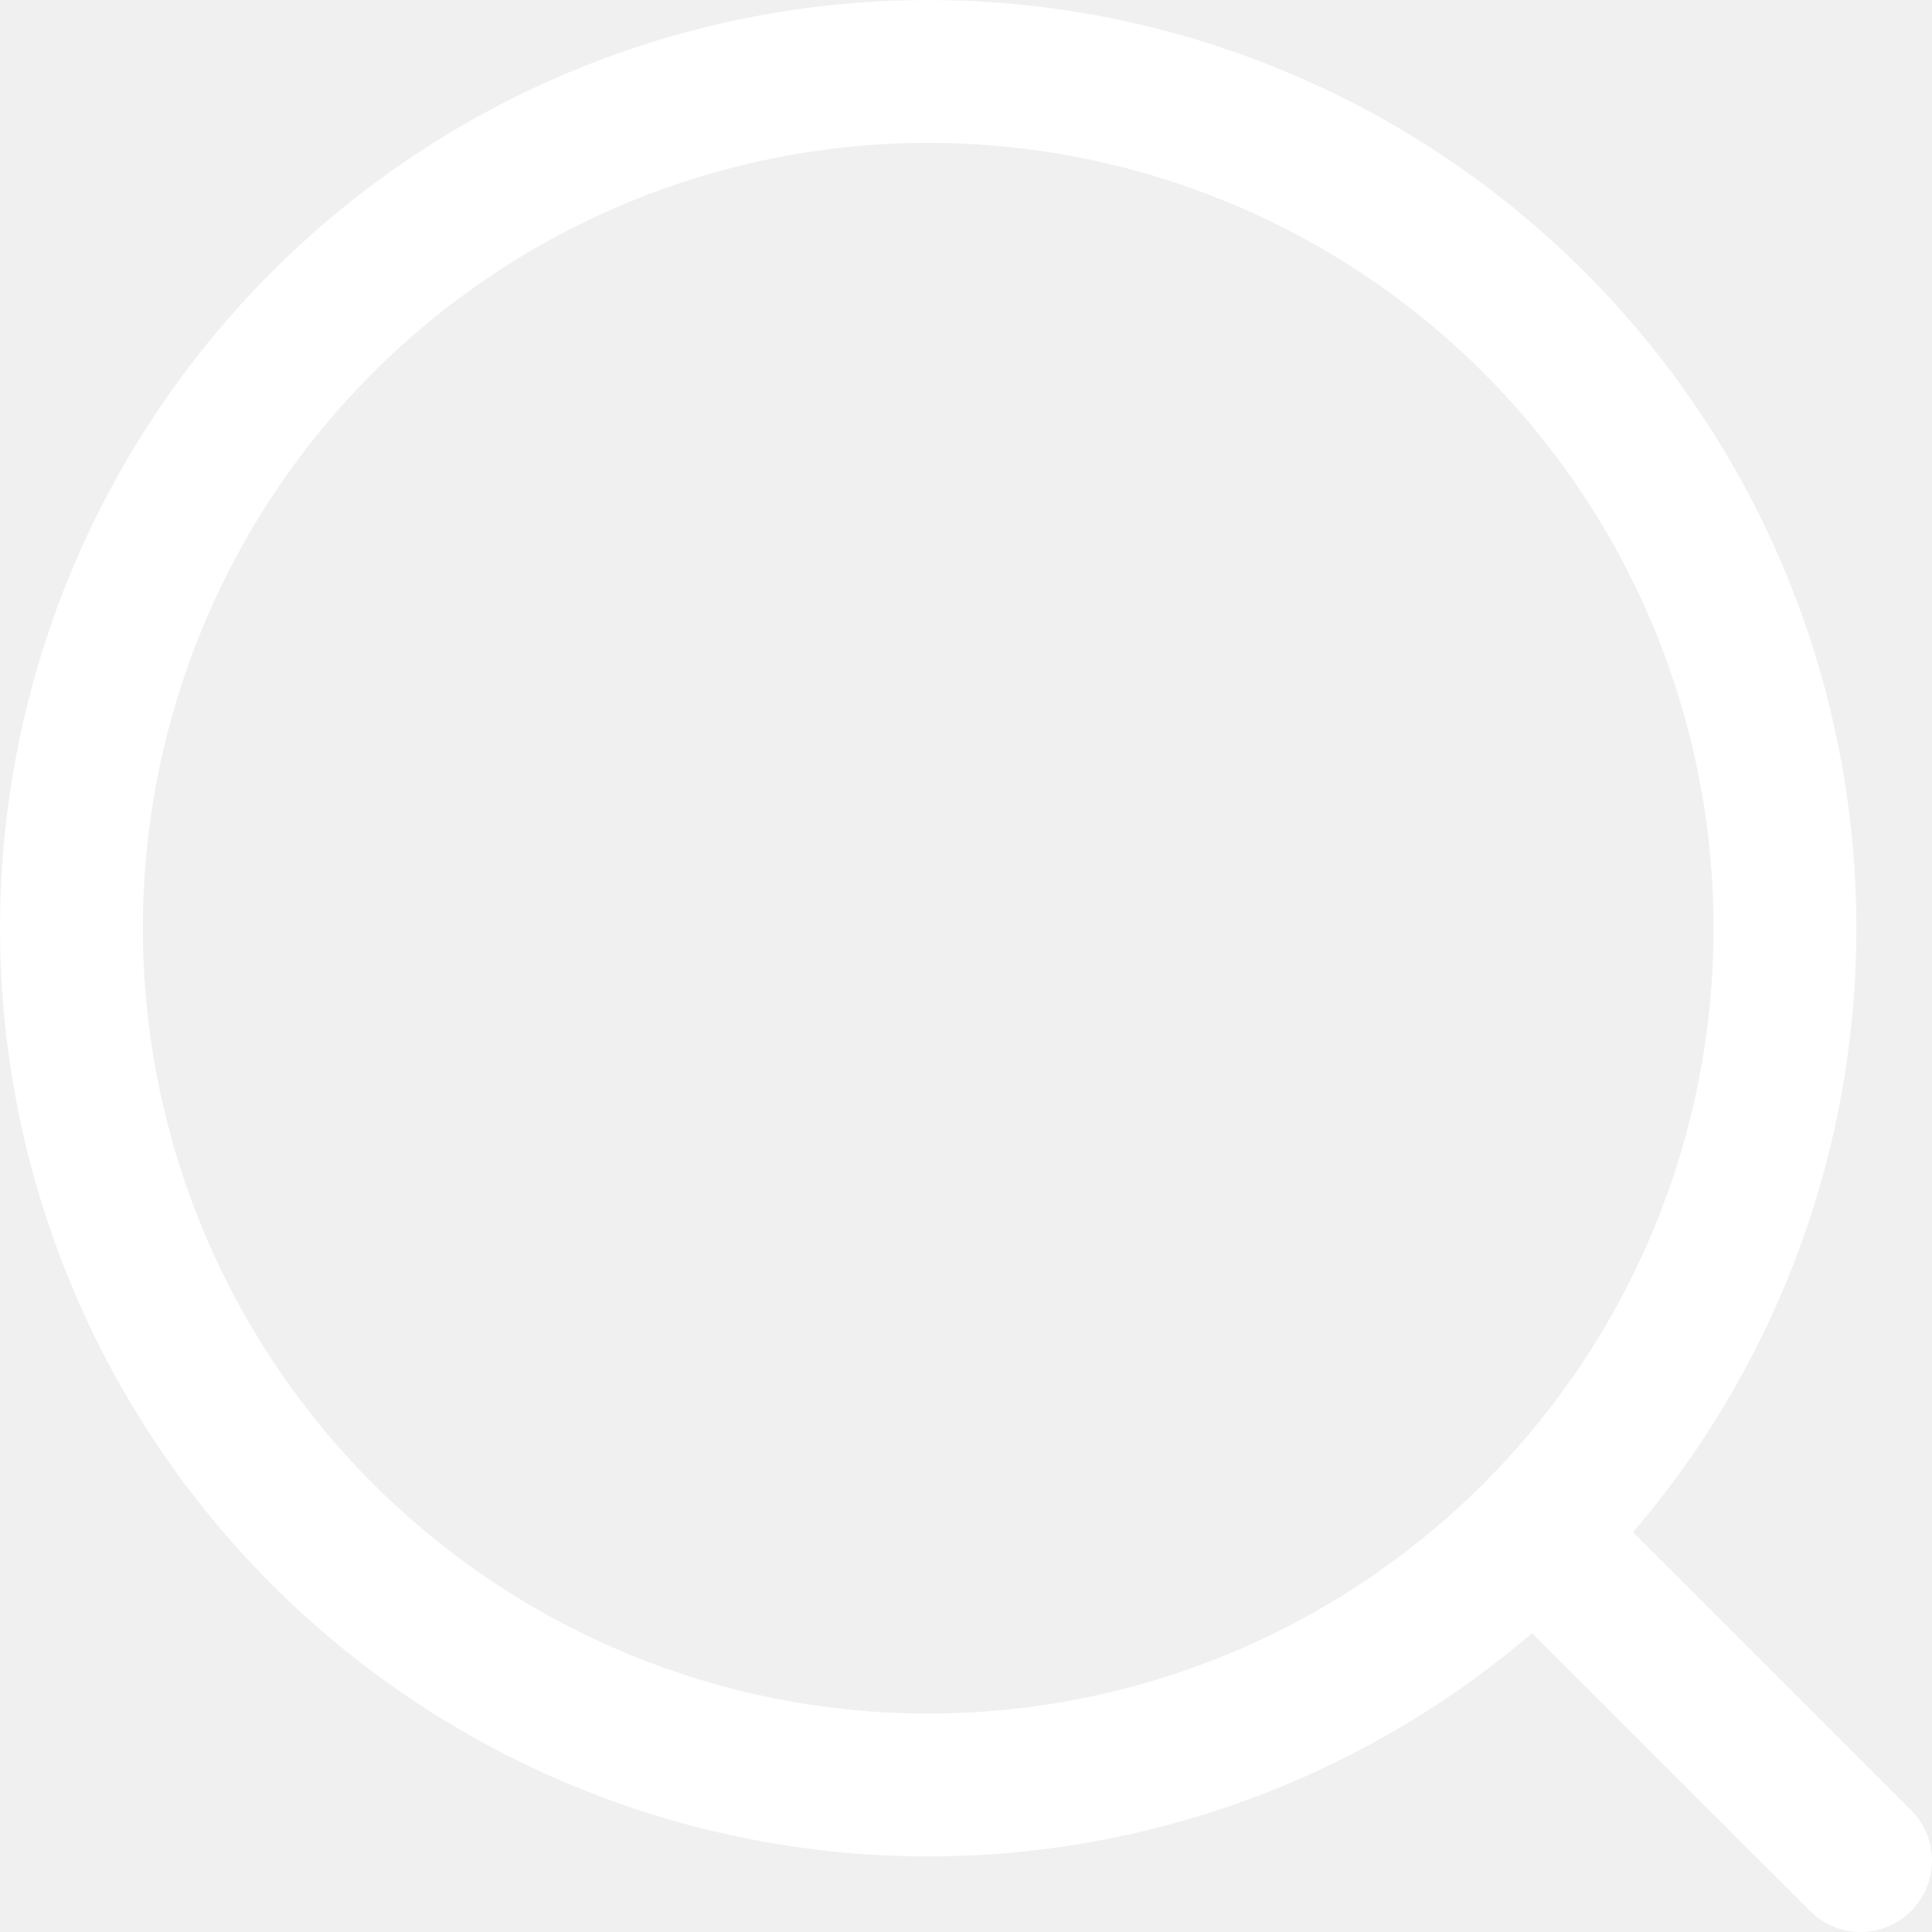
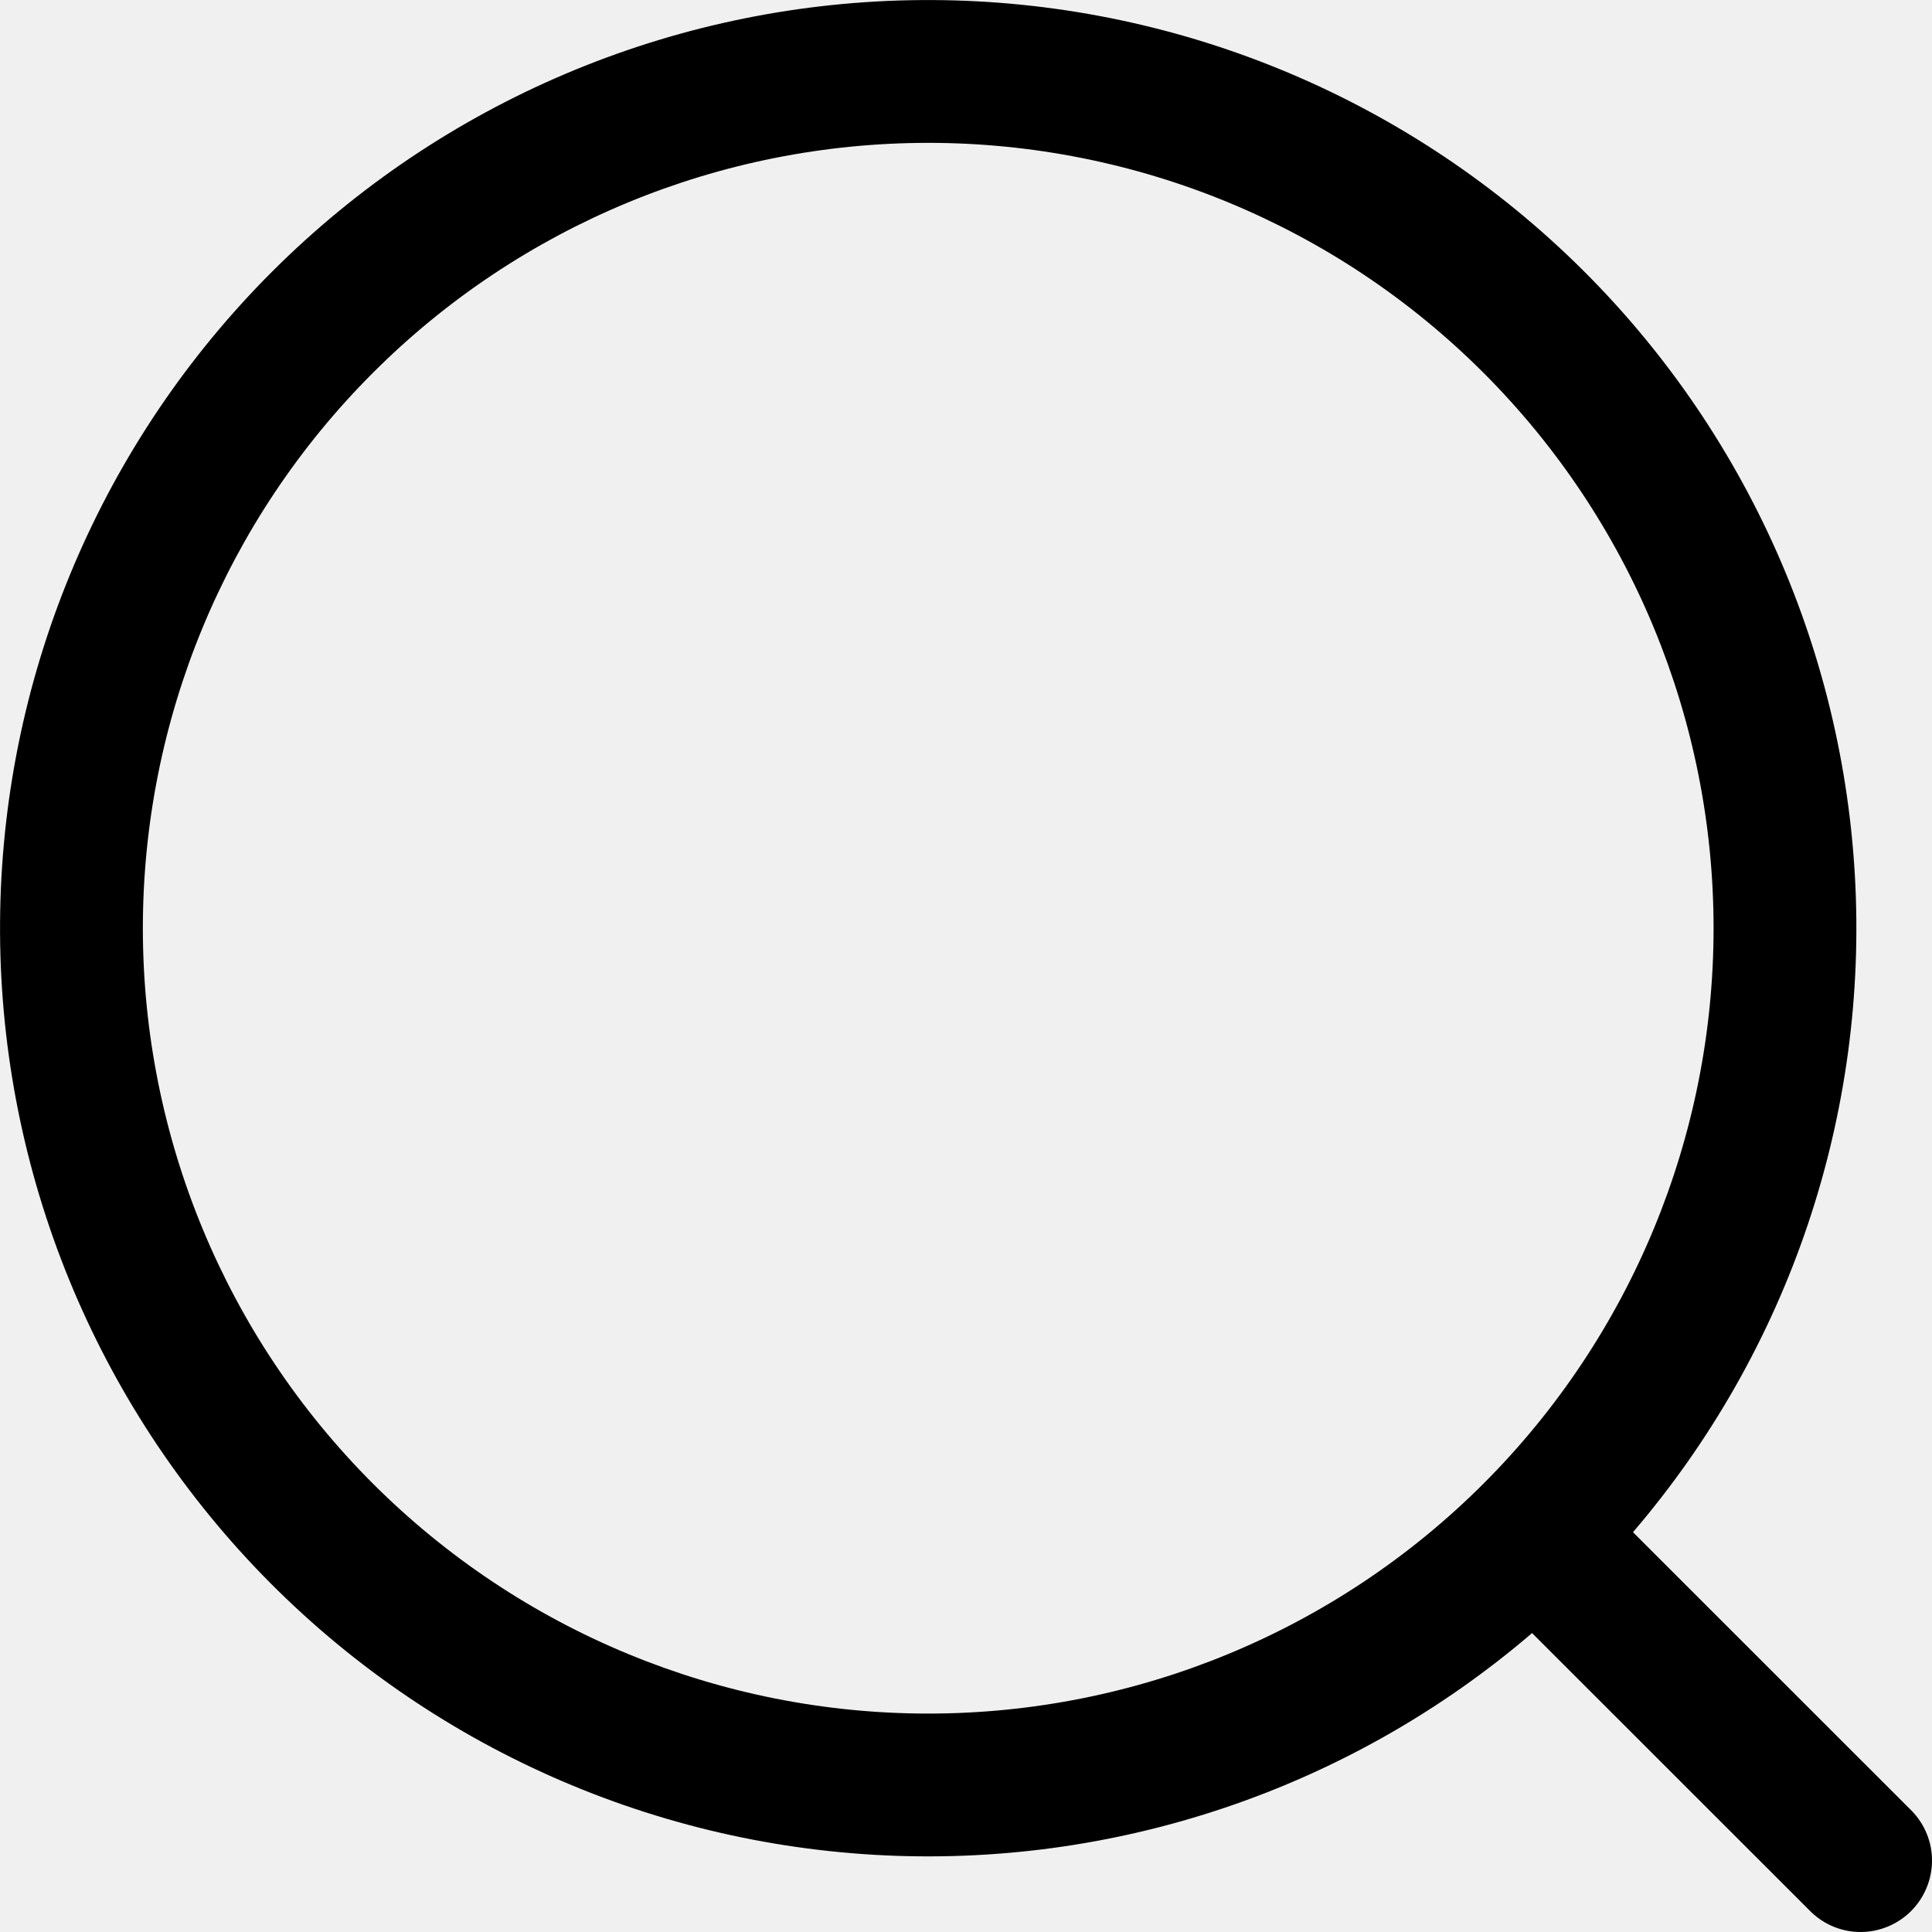
- <svg xmlns="http://www.w3.org/2000/svg" width="18" height="18" viewBox="0 0 18 18" fill="none">
-   <path d="M15.215 14.276L17.813 16.873C17.934 16.998 18.002 17.166 18 17.341C17.998 17.515 17.928 17.682 17.805 17.805C17.682 17.928 17.515 17.998 17.341 18C17.166 18.002 16.998 17.934 16.873 17.813L14.274 15.215C12.576 16.67 10.381 17.41 8.149 17.281C5.917 17.152 3.821 16.164 2.302 14.523C0.783 12.882 -0.041 10.717 0.002 8.481C0.045 6.246 0.952 4.114 2.533 2.533C4.114 0.952 6.246 0.045 8.481 0.002C10.717 -0.041 12.882 0.783 14.523 2.302C16.164 3.821 17.152 5.917 17.281 8.149C17.41 10.381 16.67 12.576 15.215 14.274V14.276ZM8.648 15.965C10.589 15.965 12.45 15.194 13.822 13.822C15.194 12.45 15.965 10.589 15.965 8.648C15.965 6.707 15.194 4.846 13.822 3.474C12.45 2.101 10.589 1.331 8.648 1.331C6.707 1.331 4.846 2.101 3.474 3.474C2.101 4.846 1.331 6.707 1.331 8.648C1.331 10.589 2.101 12.45 3.474 13.822C4.846 15.194 6.707 15.965 8.648 15.965Z" fill="white" />
+ <svg xmlns="http://www.w3.org/2000/svg" width="18" height="18" viewBox="0 0 18 18" fill="currentColor">
+   <path d="M15.215 14.276L17.813 16.873C17.934 16.998 18.002 17.166 18 17.341C17.998 17.515 17.928 17.682 17.805 17.805C17.682 17.928 17.515 17.998 17.341 18C17.166 18.002 16.998 17.934 16.873 17.813L14.274 15.215C12.576 16.67 10.381 17.41 8.149 17.281C5.917 17.152 3.821 16.164 2.302 14.523C0.783 12.882 -0.041 10.717 0.002 8.481C0.045 6.246 0.952 4.114 2.533 2.533C4.114 0.952 6.246 0.045 8.481 0.002C10.717 -0.041 12.882 0.783 14.523 2.302C16.164 3.821 17.152 5.917 17.281 8.149C17.41 10.381 16.67 12.576 15.215 14.274V14.276ZM8.648 15.965C10.589 15.965 12.45 15.194 13.822 13.822C15.194 12.45 15.965 10.589 15.965 8.648C15.965 6.707 15.194 4.846 13.822 3.474C12.45 2.101 10.589 1.331 8.648 1.331C6.707 1.331 4.846 2.101 3.474 3.474C2.101 4.846 1.331 6.707 1.331 8.648C1.331 10.589 2.101 12.45 3.474 13.822C4.846 15.194 6.707 15.965 8.648 15.965Z" fill="currentColor" />
</svg>
